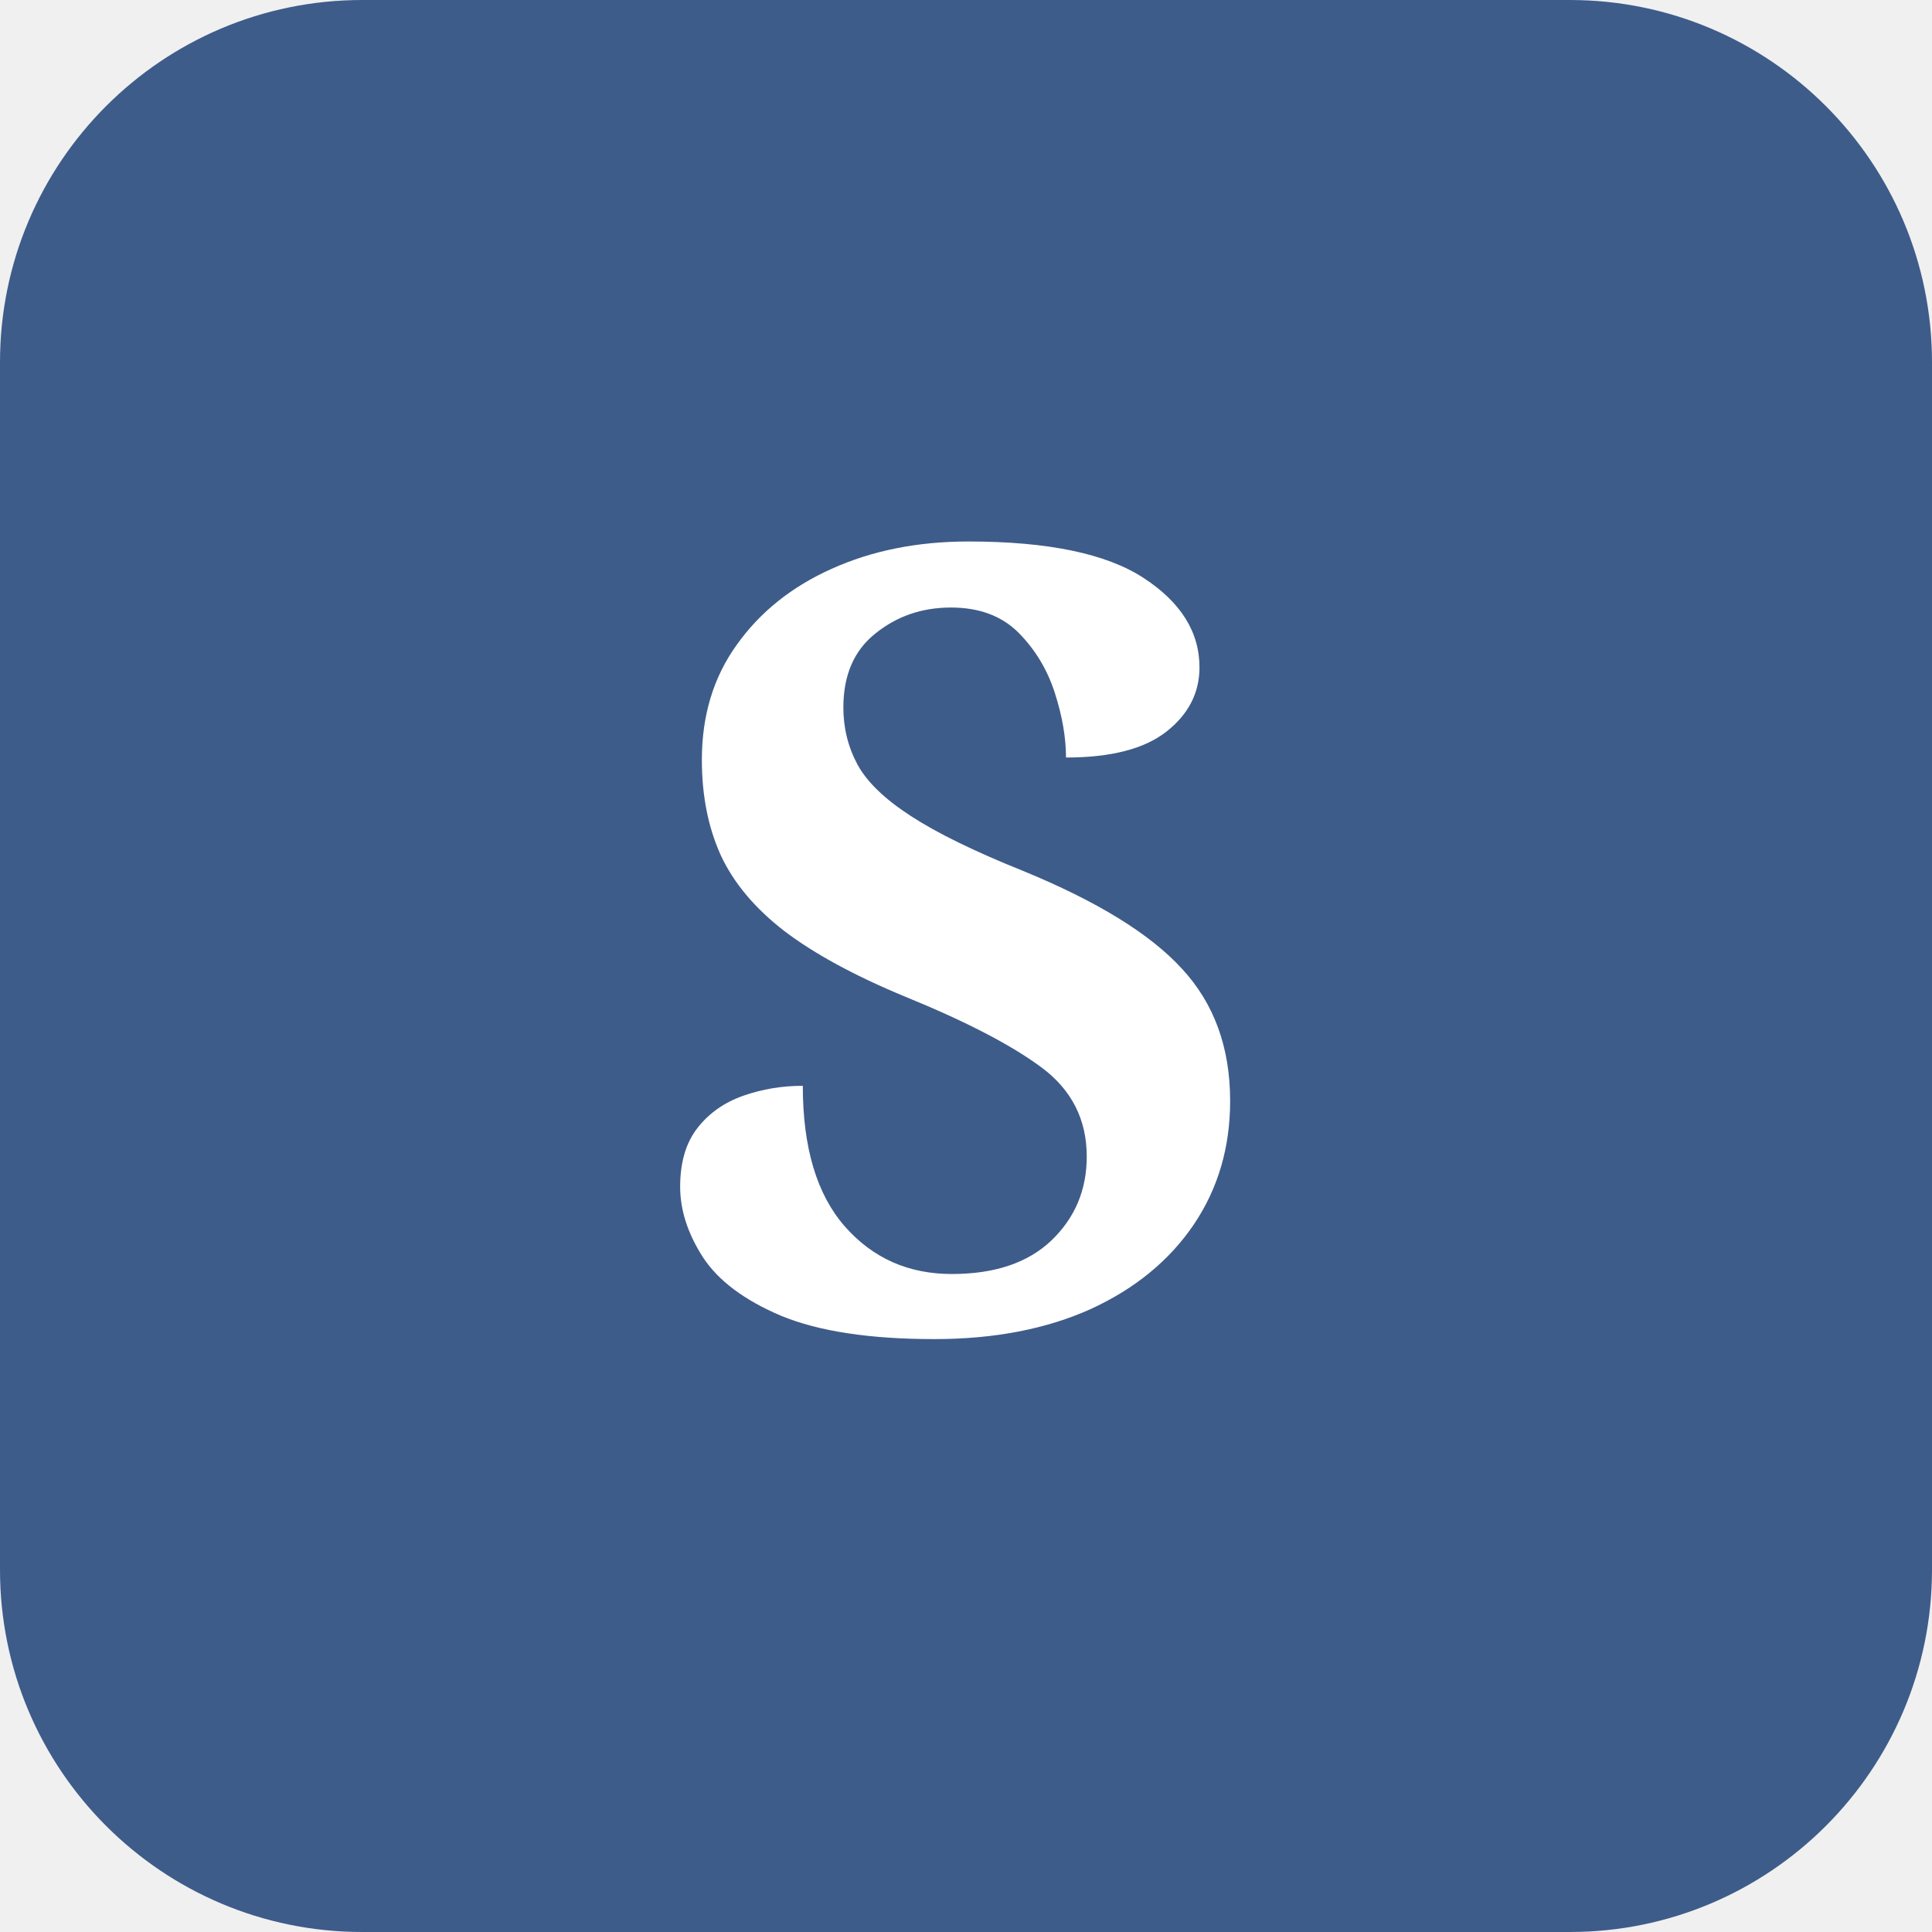
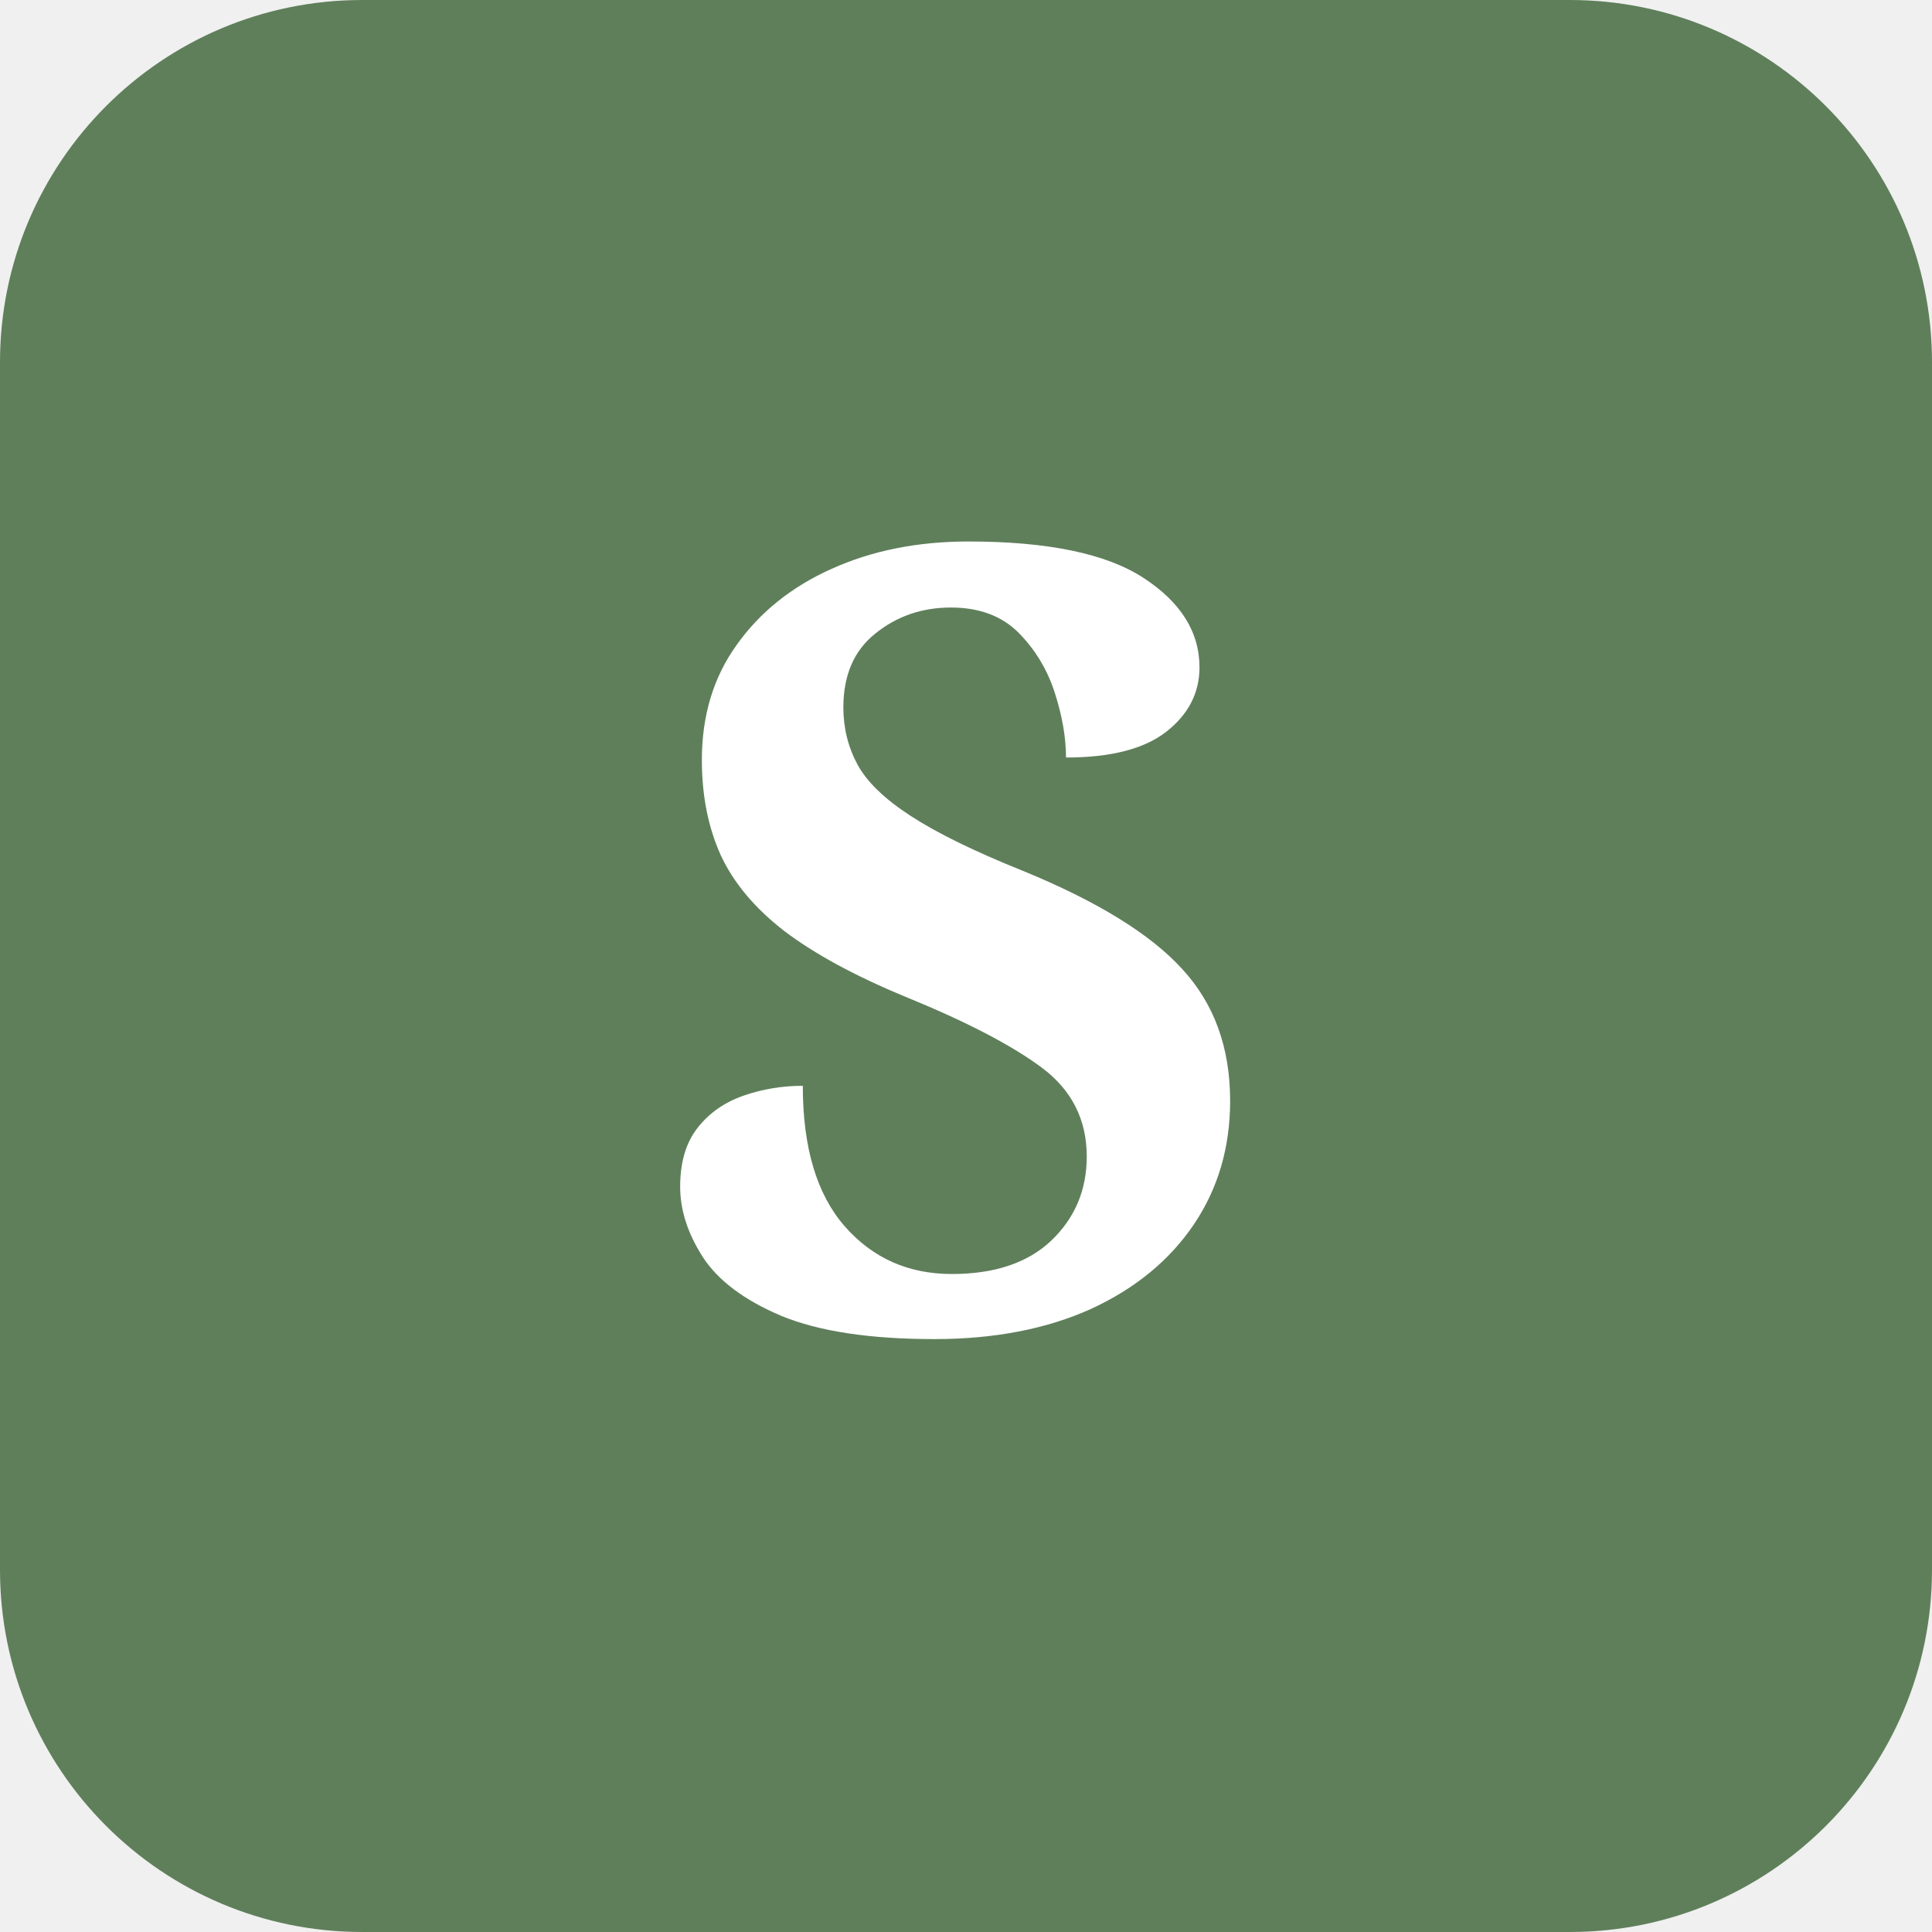
<svg xmlns="http://www.w3.org/2000/svg" viewBox="0 0 64 64">
-   <rect width="64" height="64" rx="12" fill="#3E5C8A" />
+   <rect width="64" height="64" rx="12" fill="#5F7F5B" />
  <text x="32" y="44" font-family="Georgia, serif" font-size="36" font-weight="700" fill="#fff" text-anchor="middle">S</text>
</svg>
